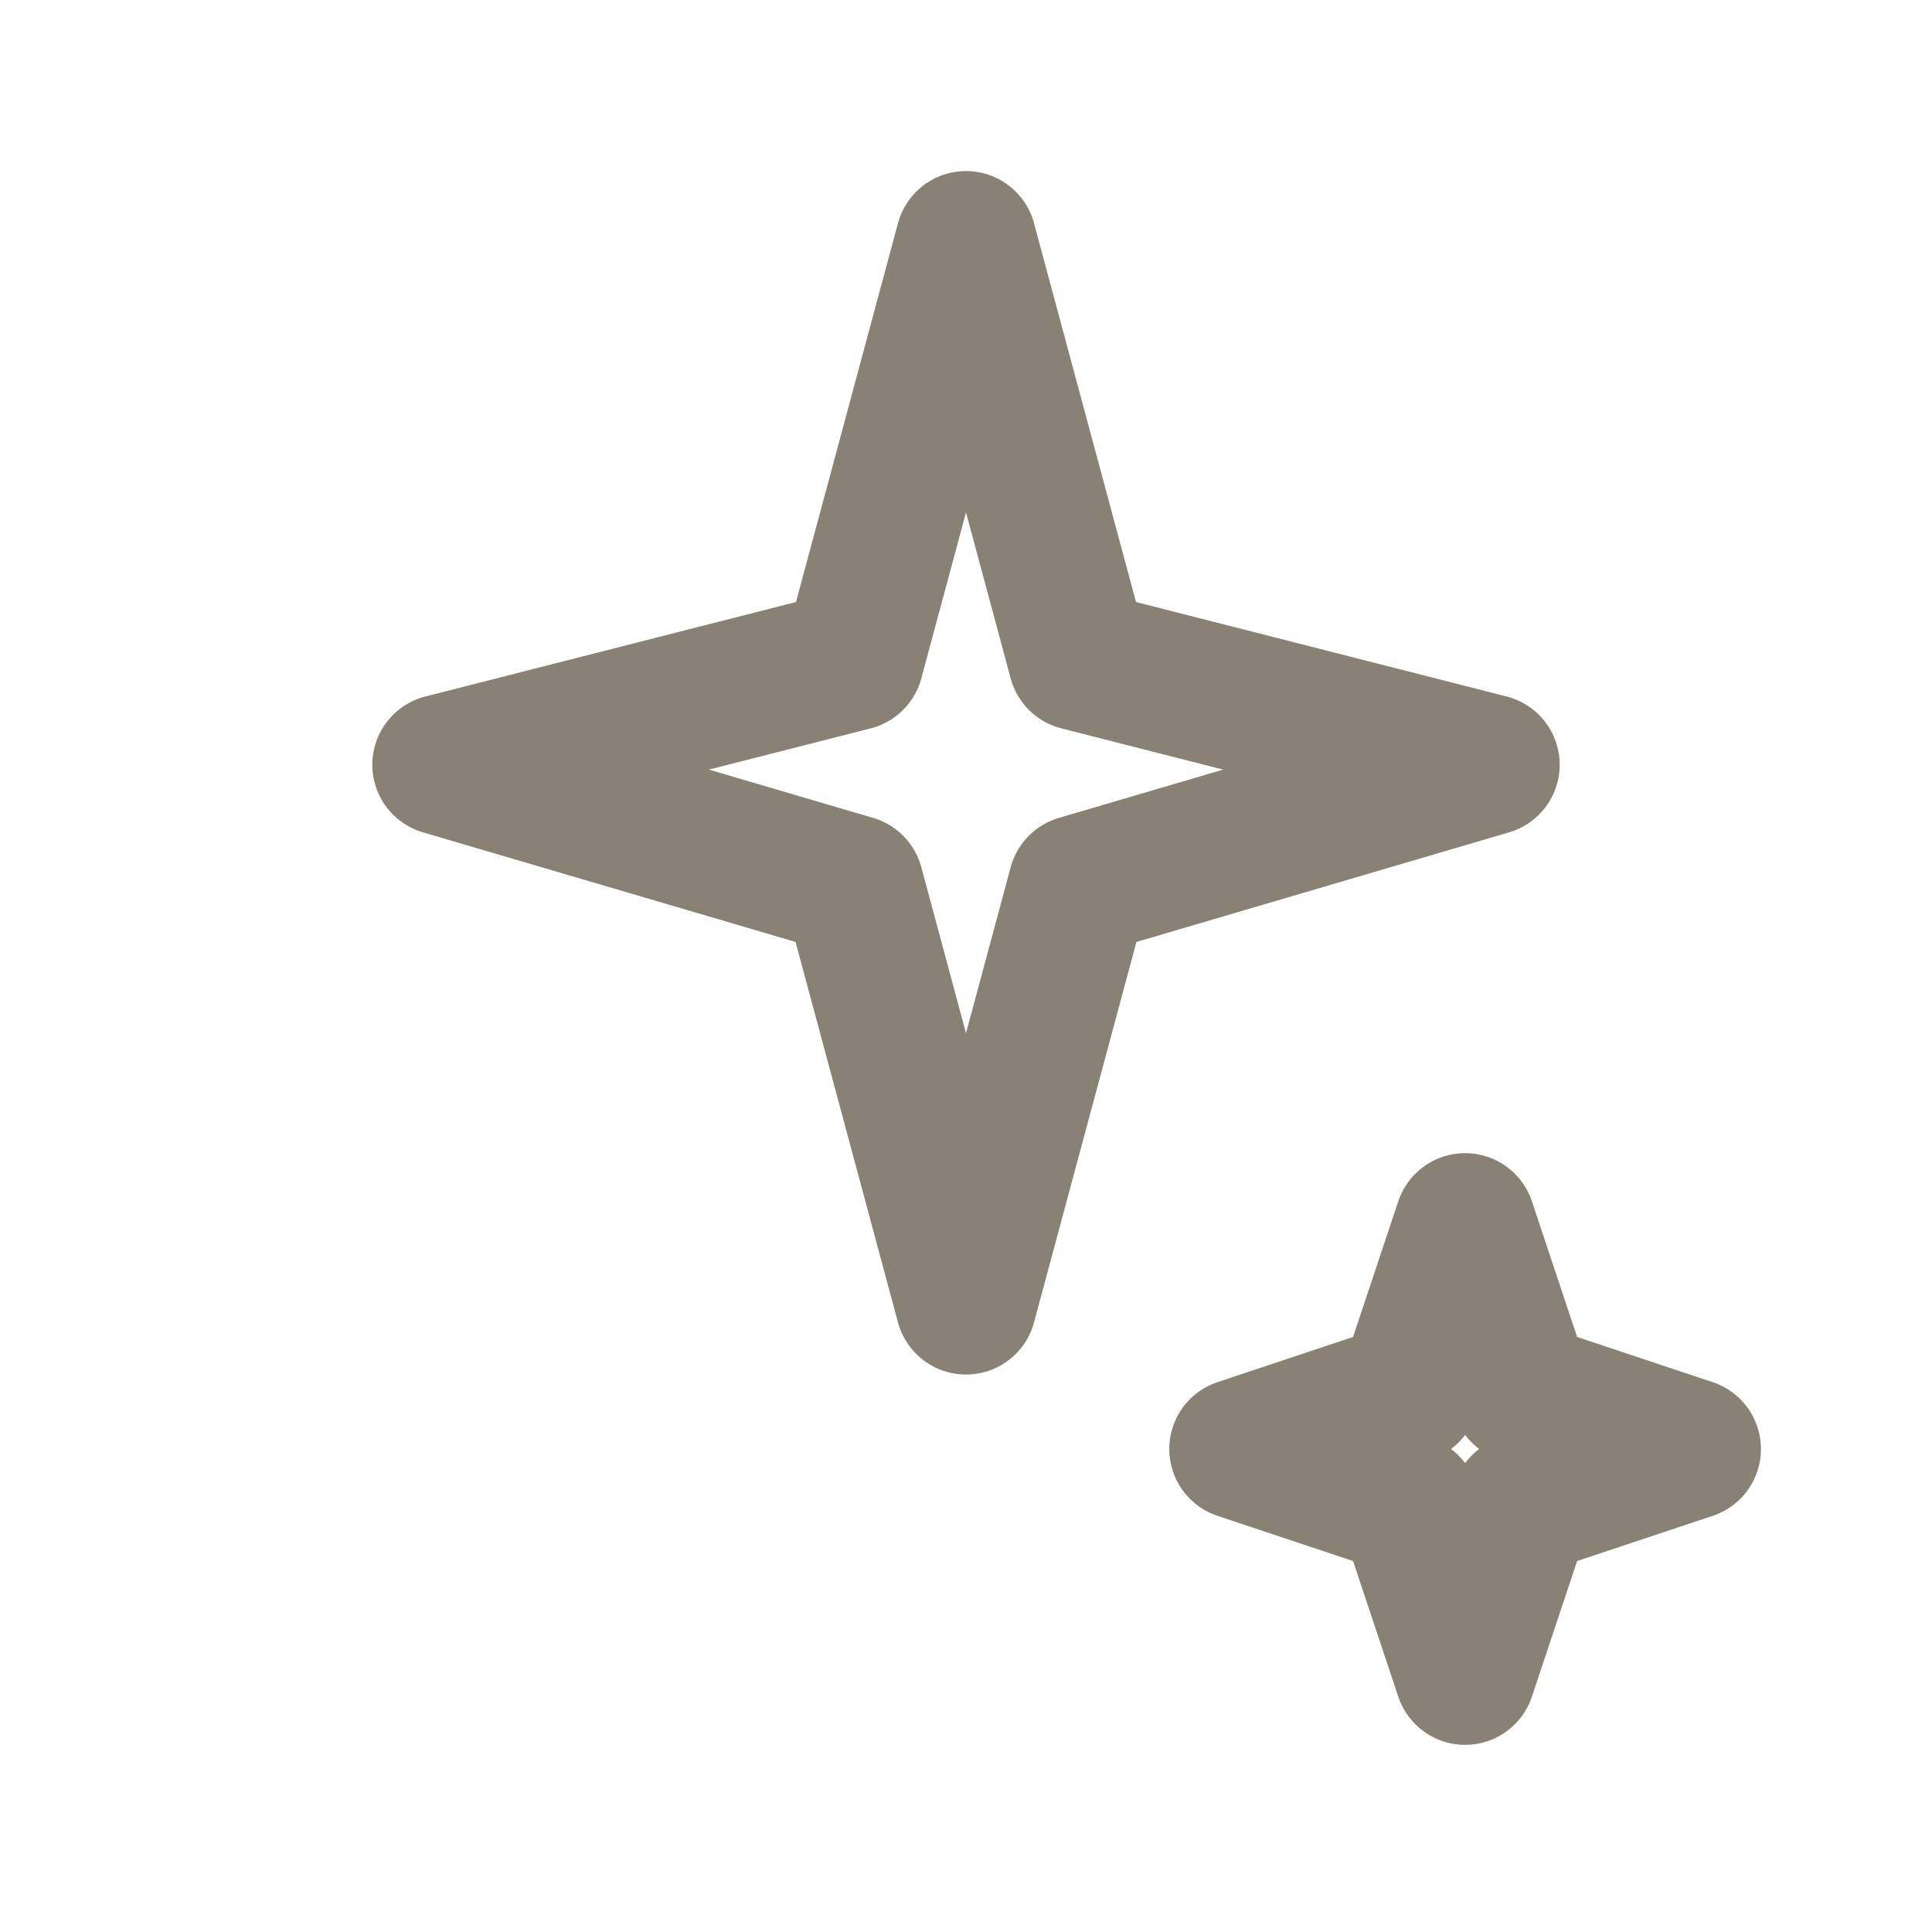
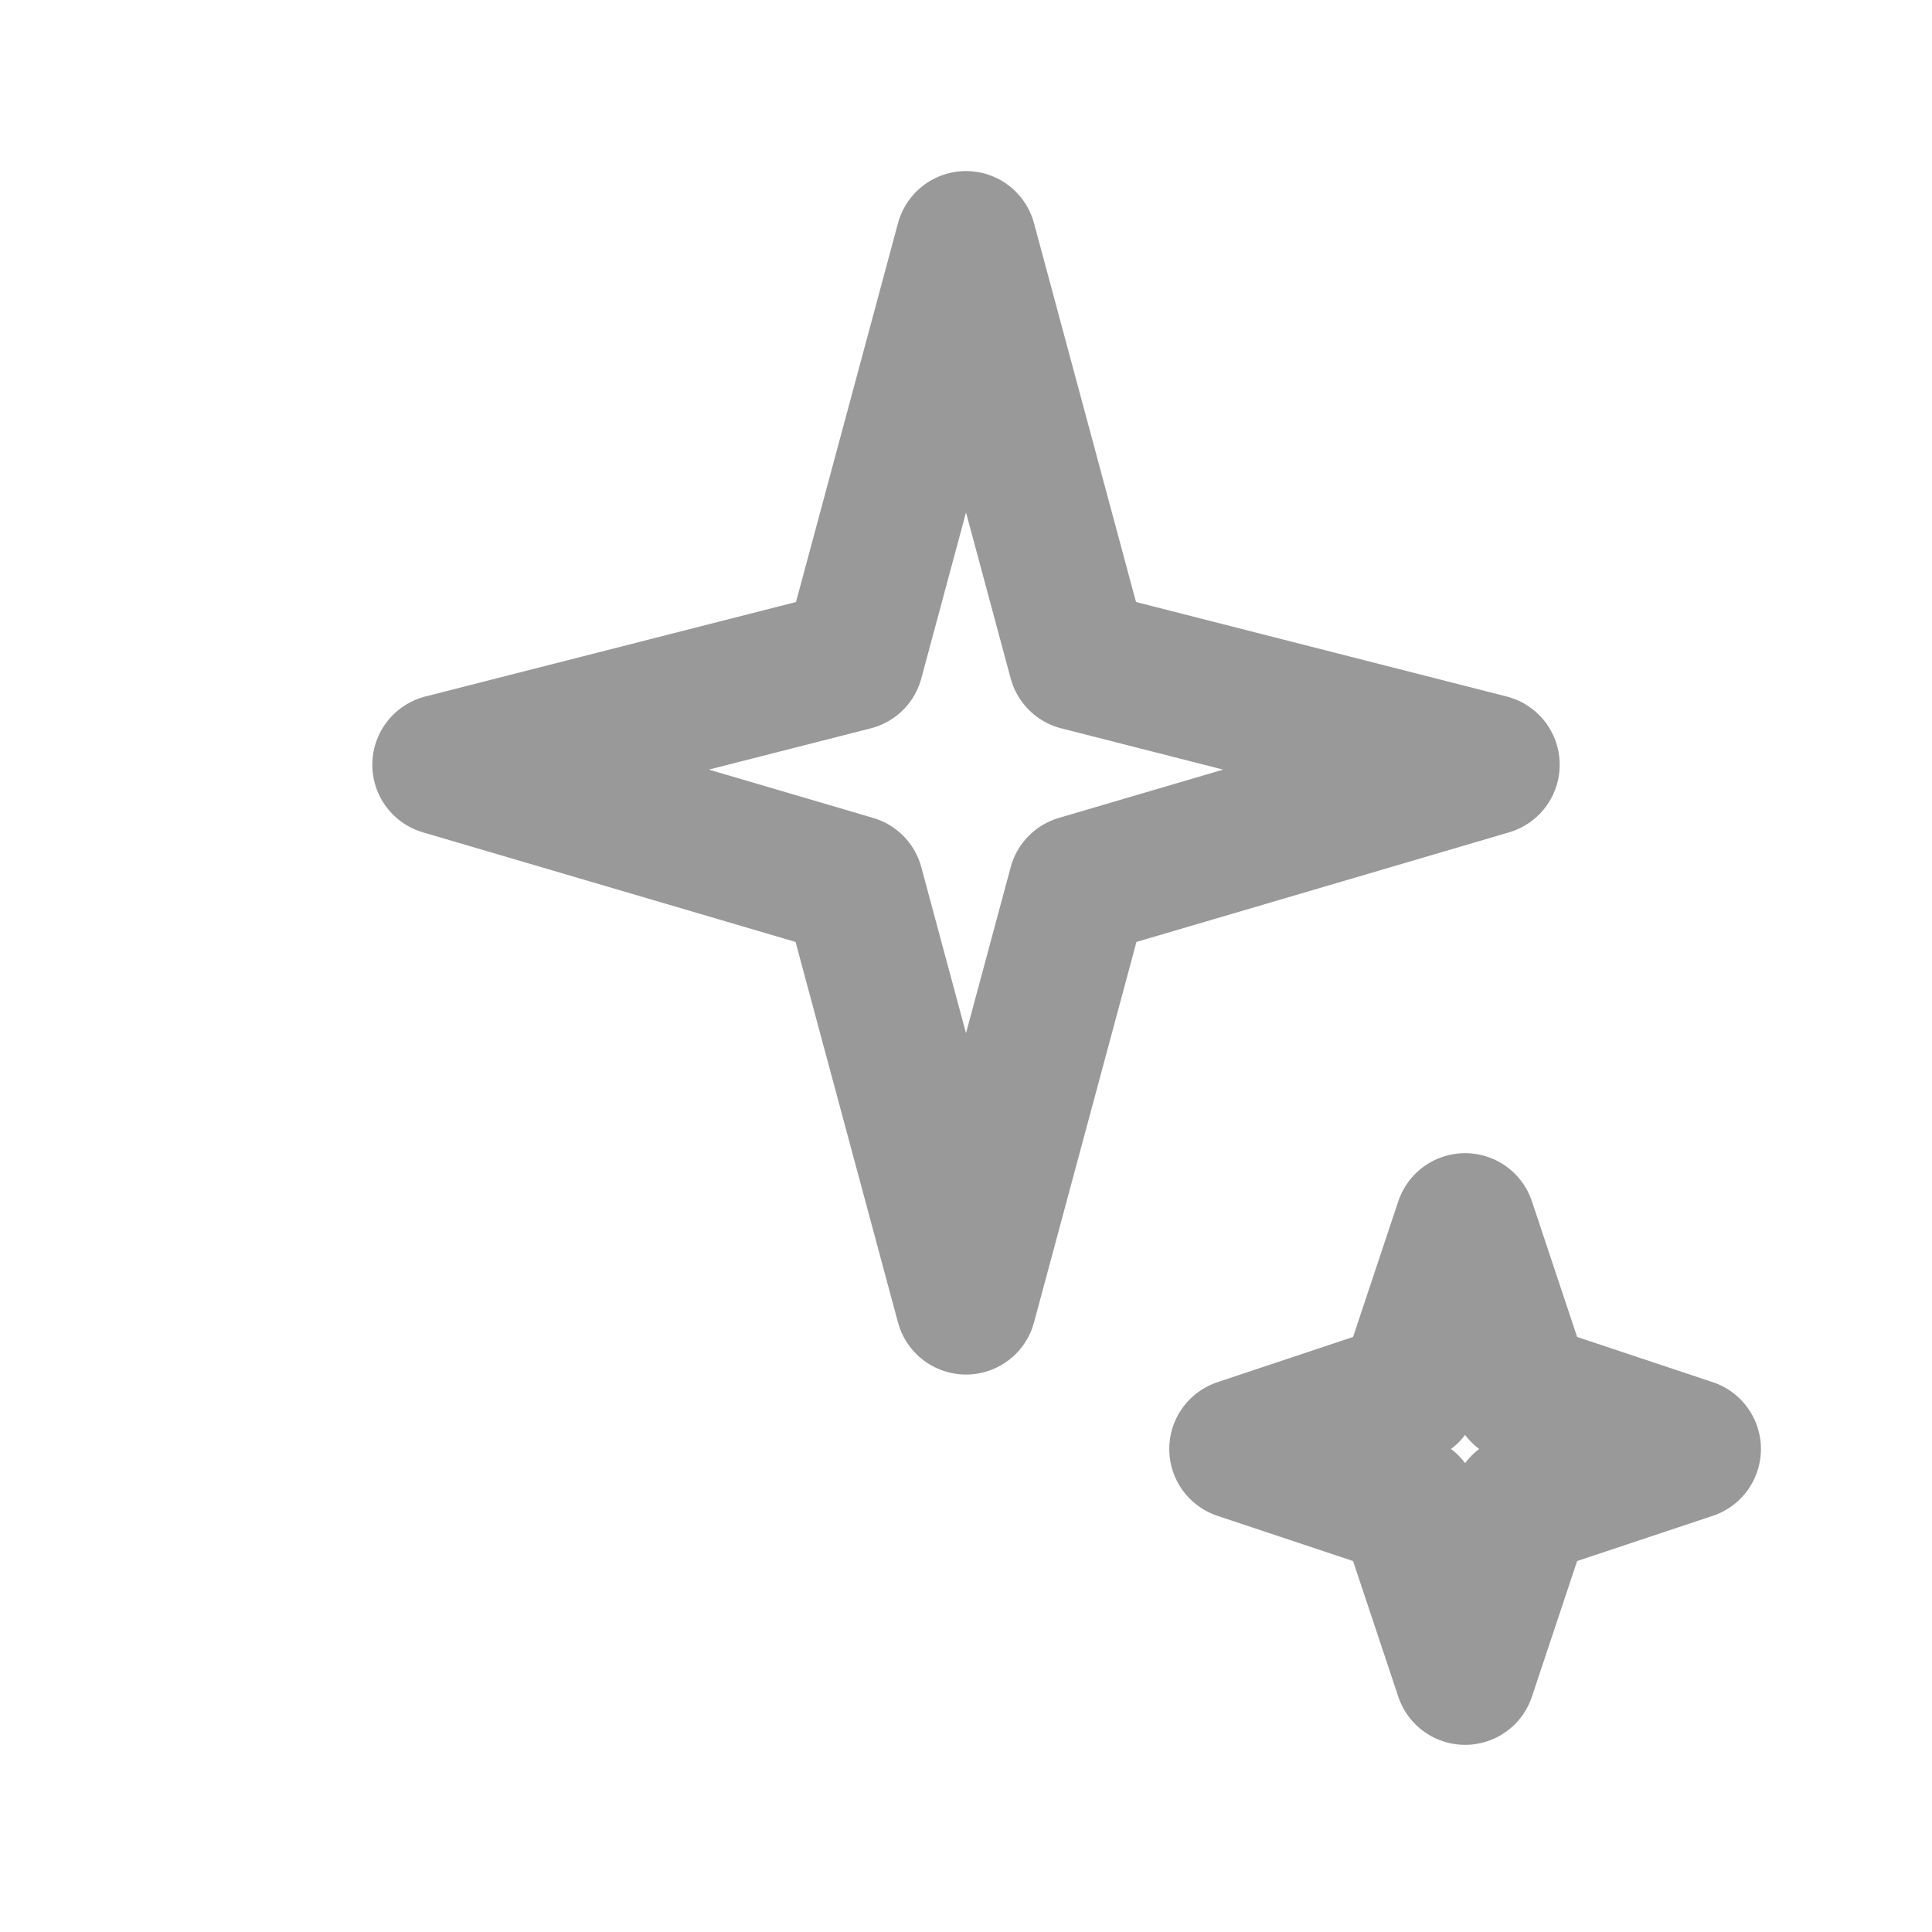
- <svg xmlns="http://www.w3.org/2000/svg" viewBox="0 0 24 24" fill="none" stroke="#8A8175" stroke-width="1.75" stroke-linecap="round" stroke-linejoin="round">
+ <svg xmlns="http://www.w3.org/2000/svg" viewBox="0 0 24 24" fill="none" stroke="#999999" stroke-width="1.75" stroke-linecap="round" stroke-linejoin="round">
  <path d="M12 3l1.4 5.2L18.5 9.5 13.4 11 12 16.2 10.6 11 5.5 9.5l5.1-1.3L12 3zM18.2 15.2l.7 2.1 2.1.7-2.1.7-.7 2.1-.7-2.1-2.1-.7 2.1-.7.7-2.1z" />
</svg>
